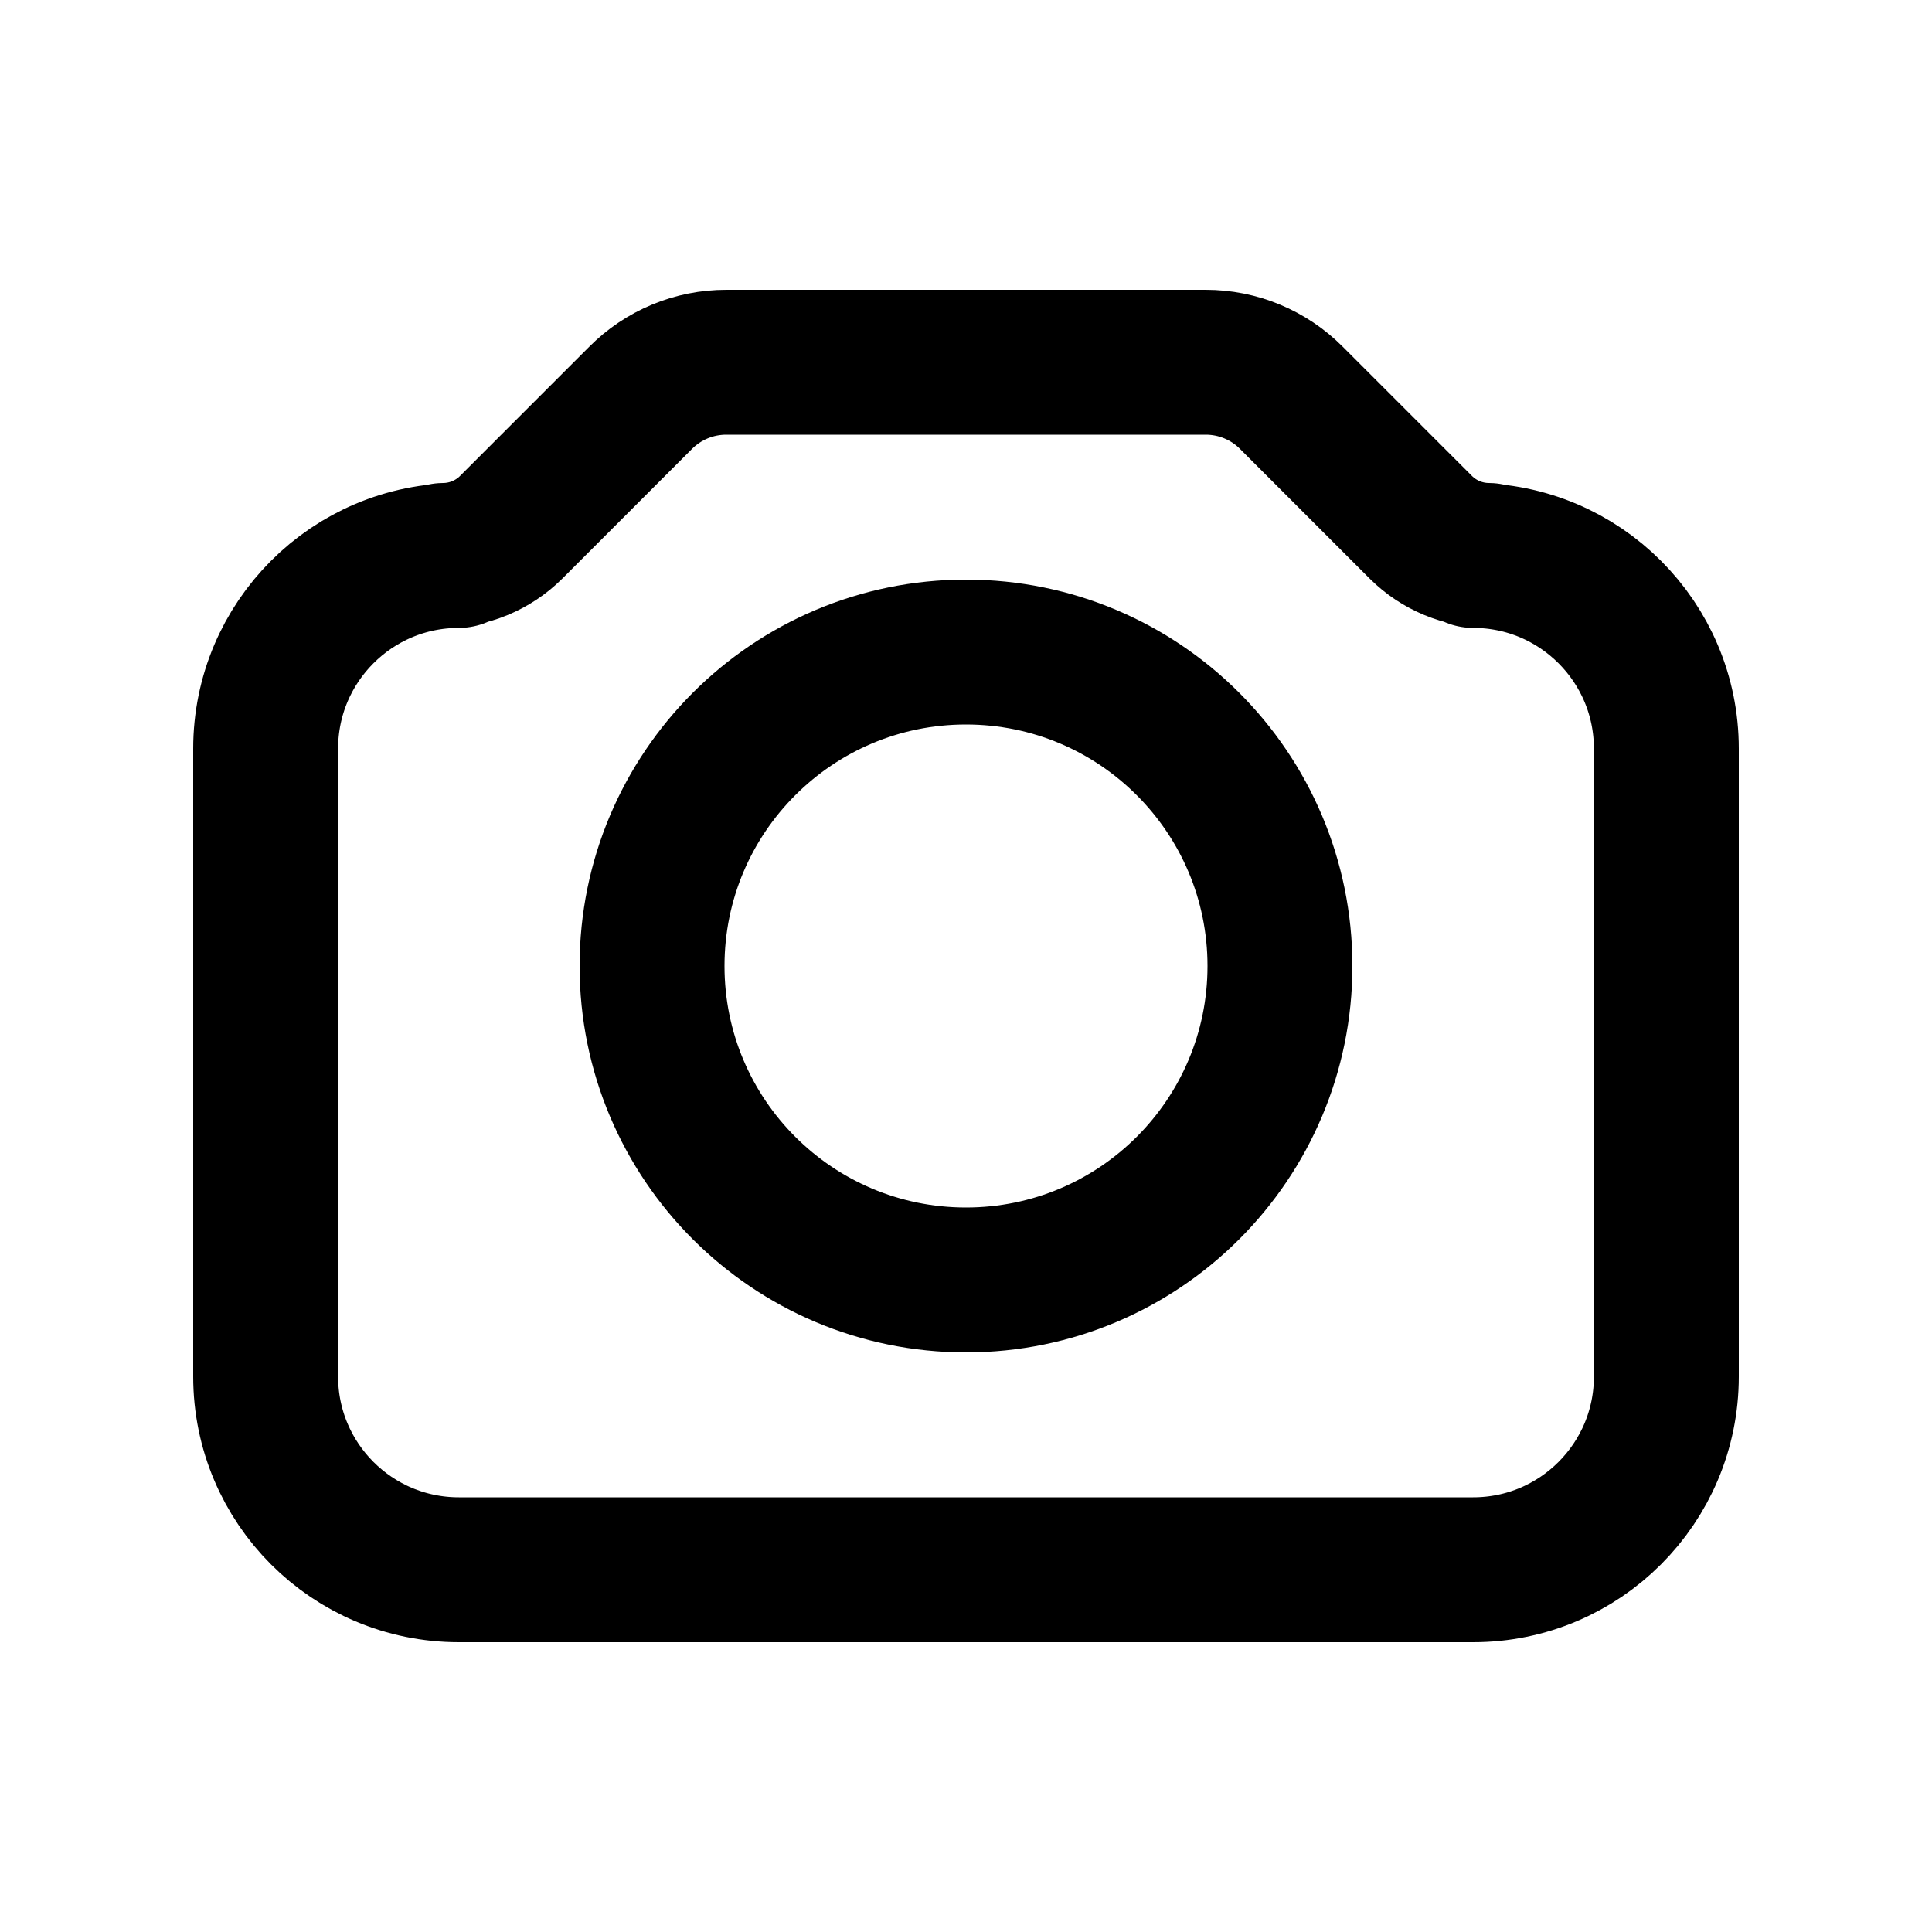
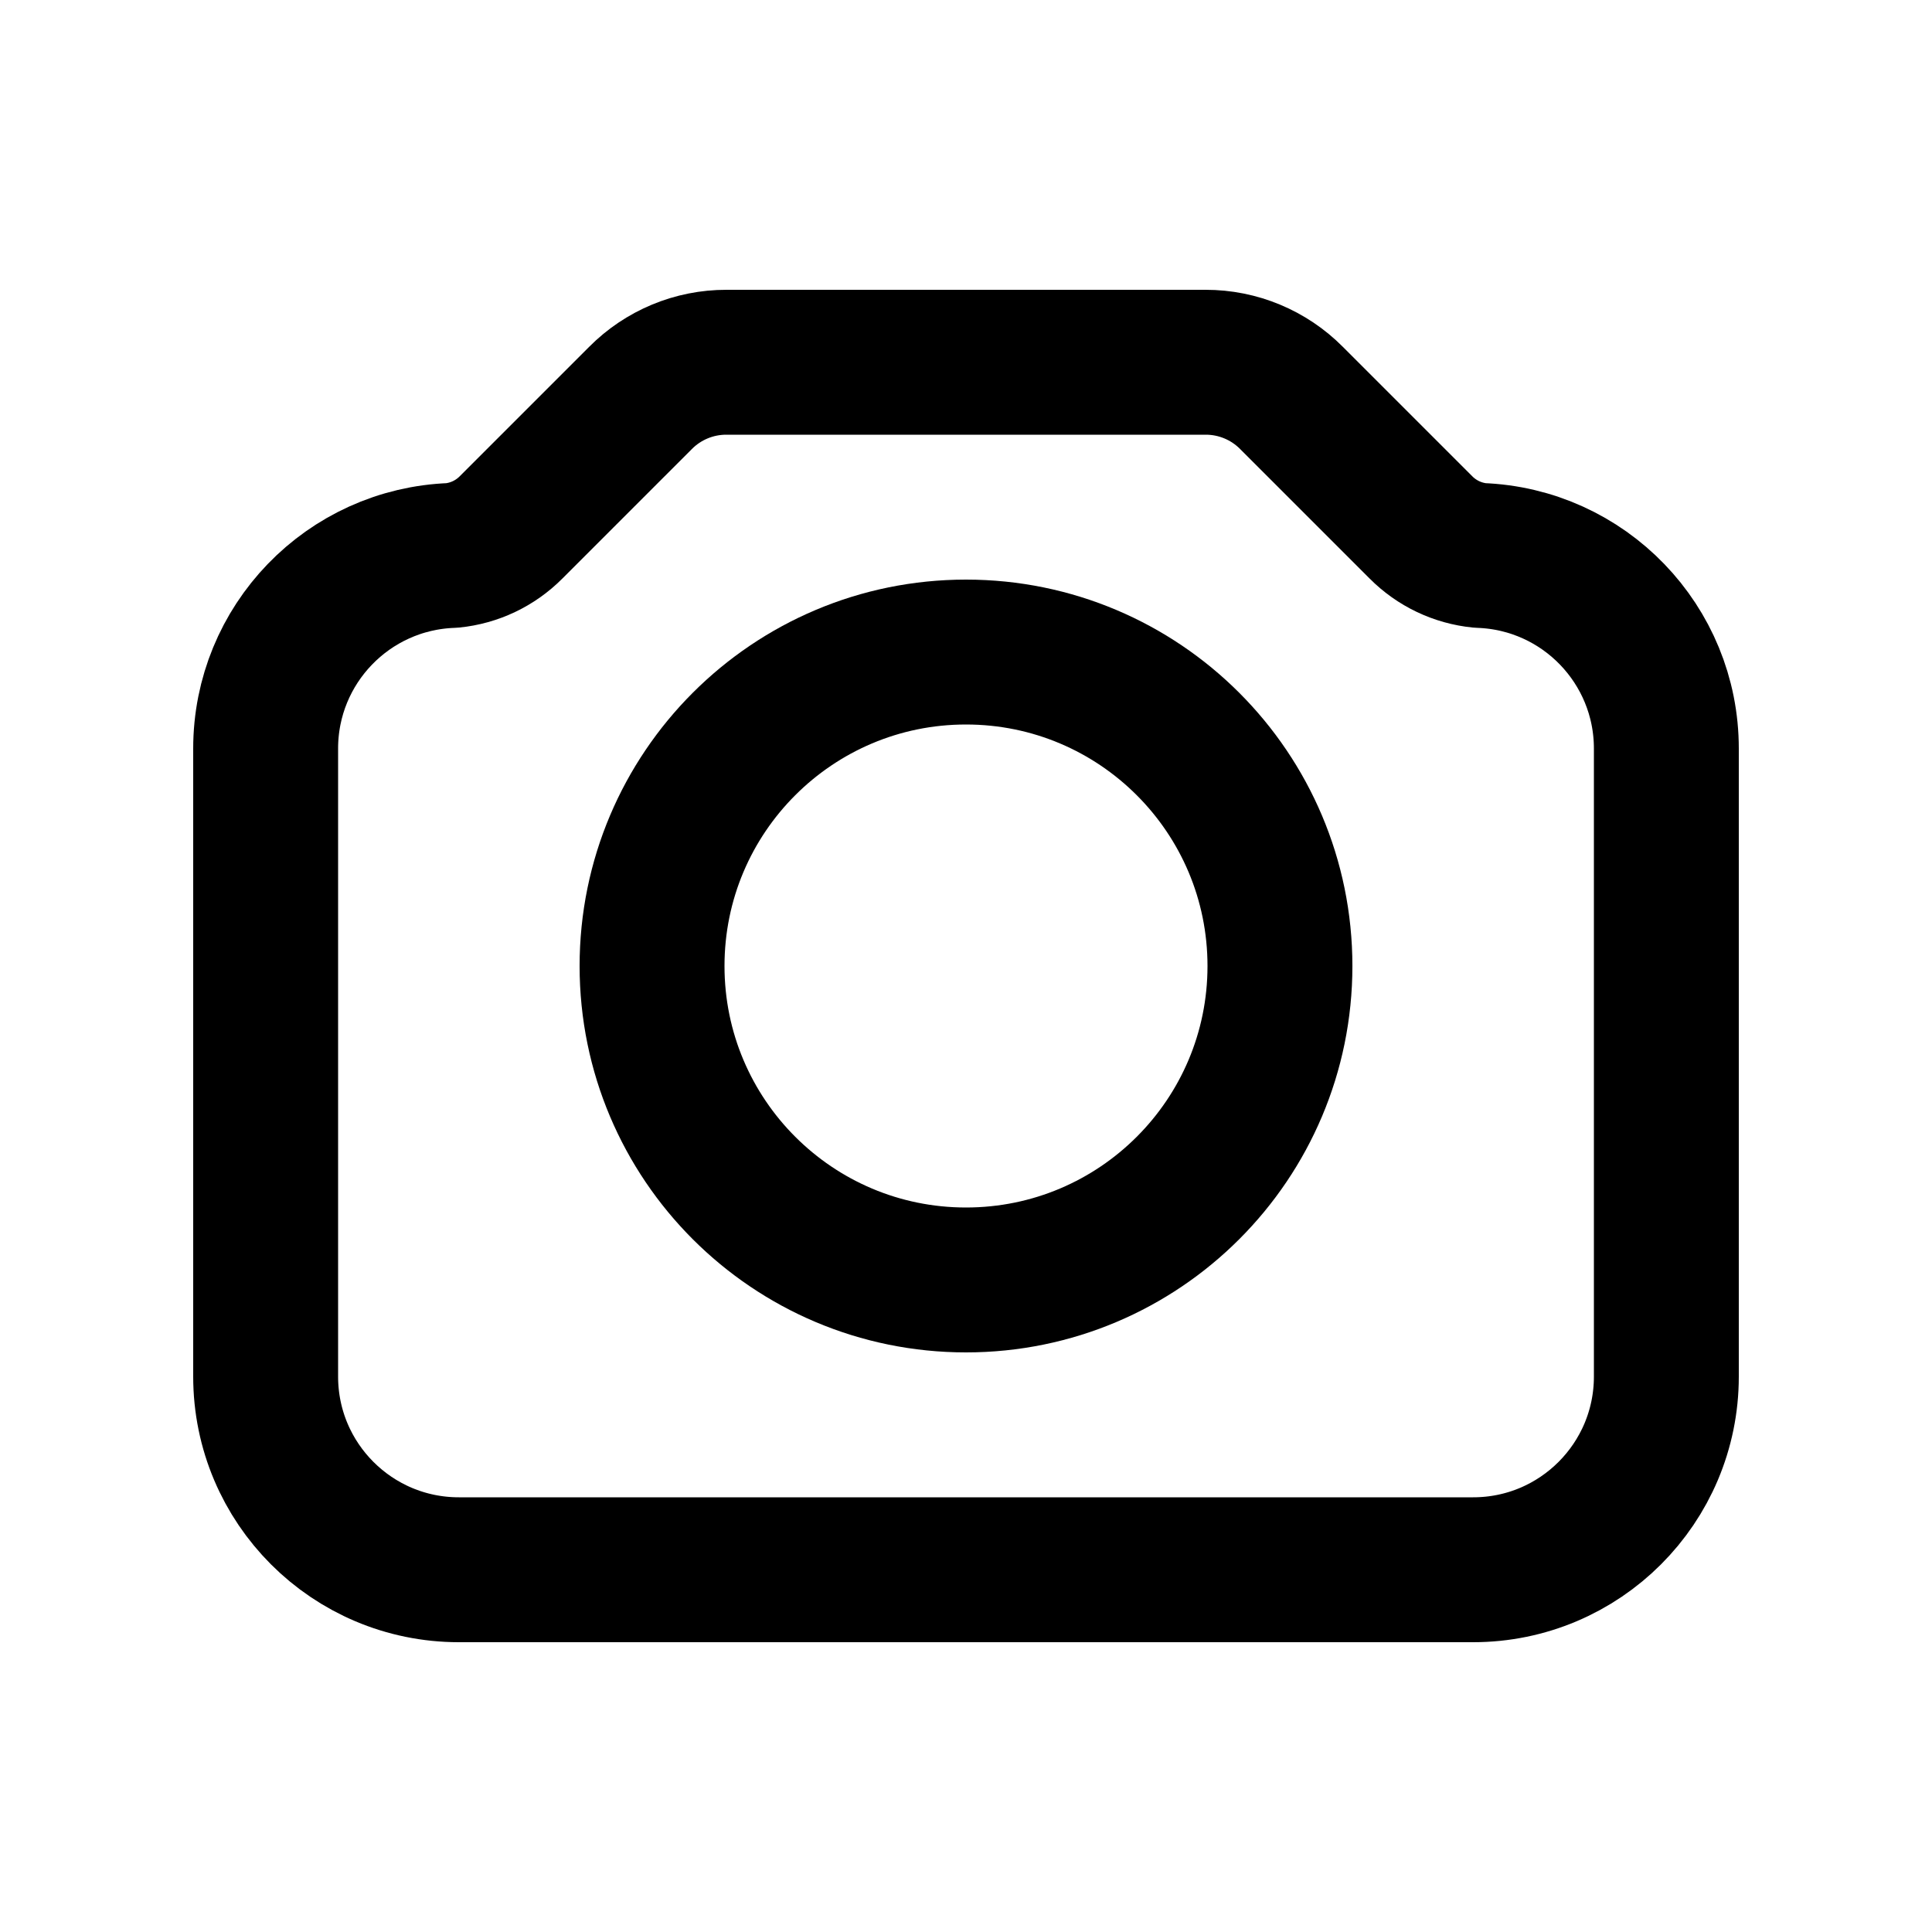
<svg xmlns="http://www.w3.org/2000/svg" viewBox="0 0 20 20" fill="none" stroke="currentColor" stroke-width="1.5" stroke-linecap="round" stroke-linejoin="round">
-   <path d="M4.75 5.75H4.59A1 1 0 0 0 5.29 5.46L6.63 4.12A1.25 1.25 0 0 1 7.52 3.75H12.48A1.25 1.25 0 0 1 13.37 4.12L14.71 5.46A1 1 0 0 0 15.41 5.75H15.25A2 2 0 0 1 17.25 7.75V14.25A2 2 0 0 1 15.25 16.25H4.75A2 2 0 0 1 2.75 14.25V7.75A2 2 0 0 1 4.75 5.75Z" />
+   <path d="M4.68 5.75A1 1 0 0 0 5.29 5.46L6.63 4.12A1.25 1.25 0 0 1 7.52 3.75H12.48A1.25 1.25 0 0 1 13.37 4.12L14.71 5.46A1 1 0 0 0 15.32 5.75A2 2 0 0 1 17.25 7.75V14.25A2 2 0 0 1 15.25 16.25H4.75A2 2 0 0 1 2.75 14.25V7.75A2 2 0 0 1 4.68 5.75Z" />
  <path d="M6.75 10A3.25 3.25 0 1 0 13.25 10A3.25 3.25 0 1 0 6.75 10Z" />
</svg>
